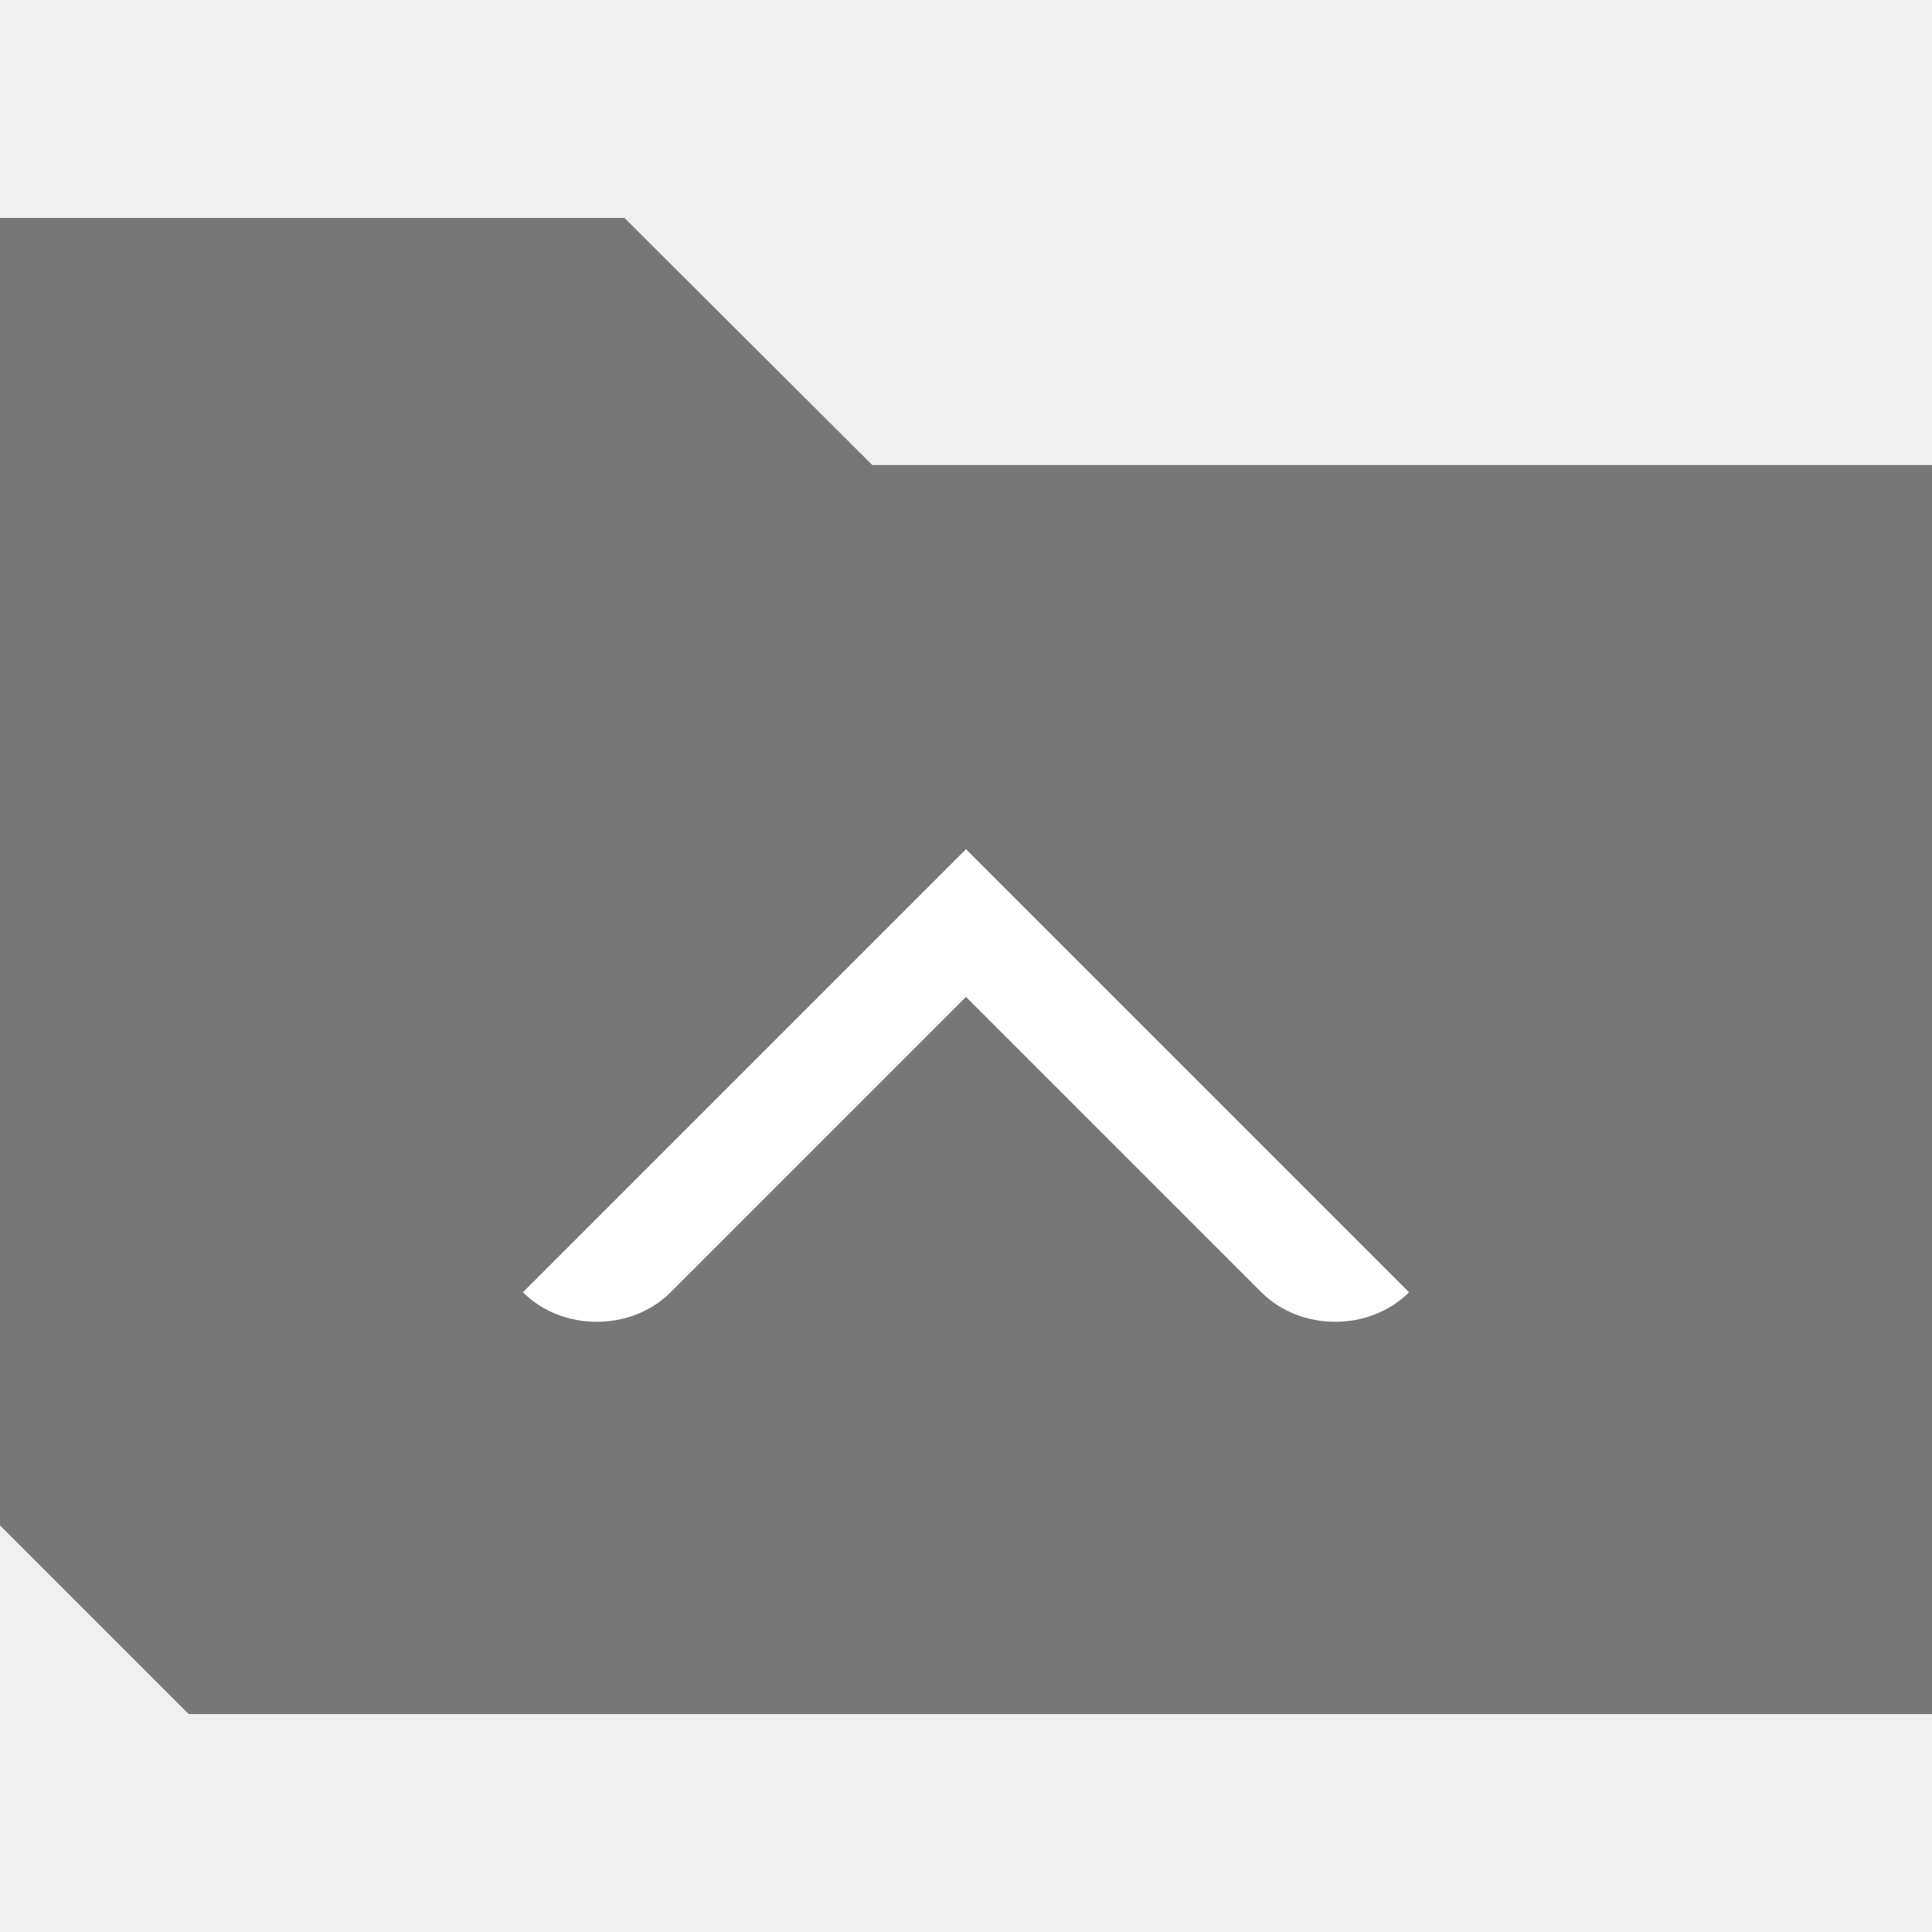
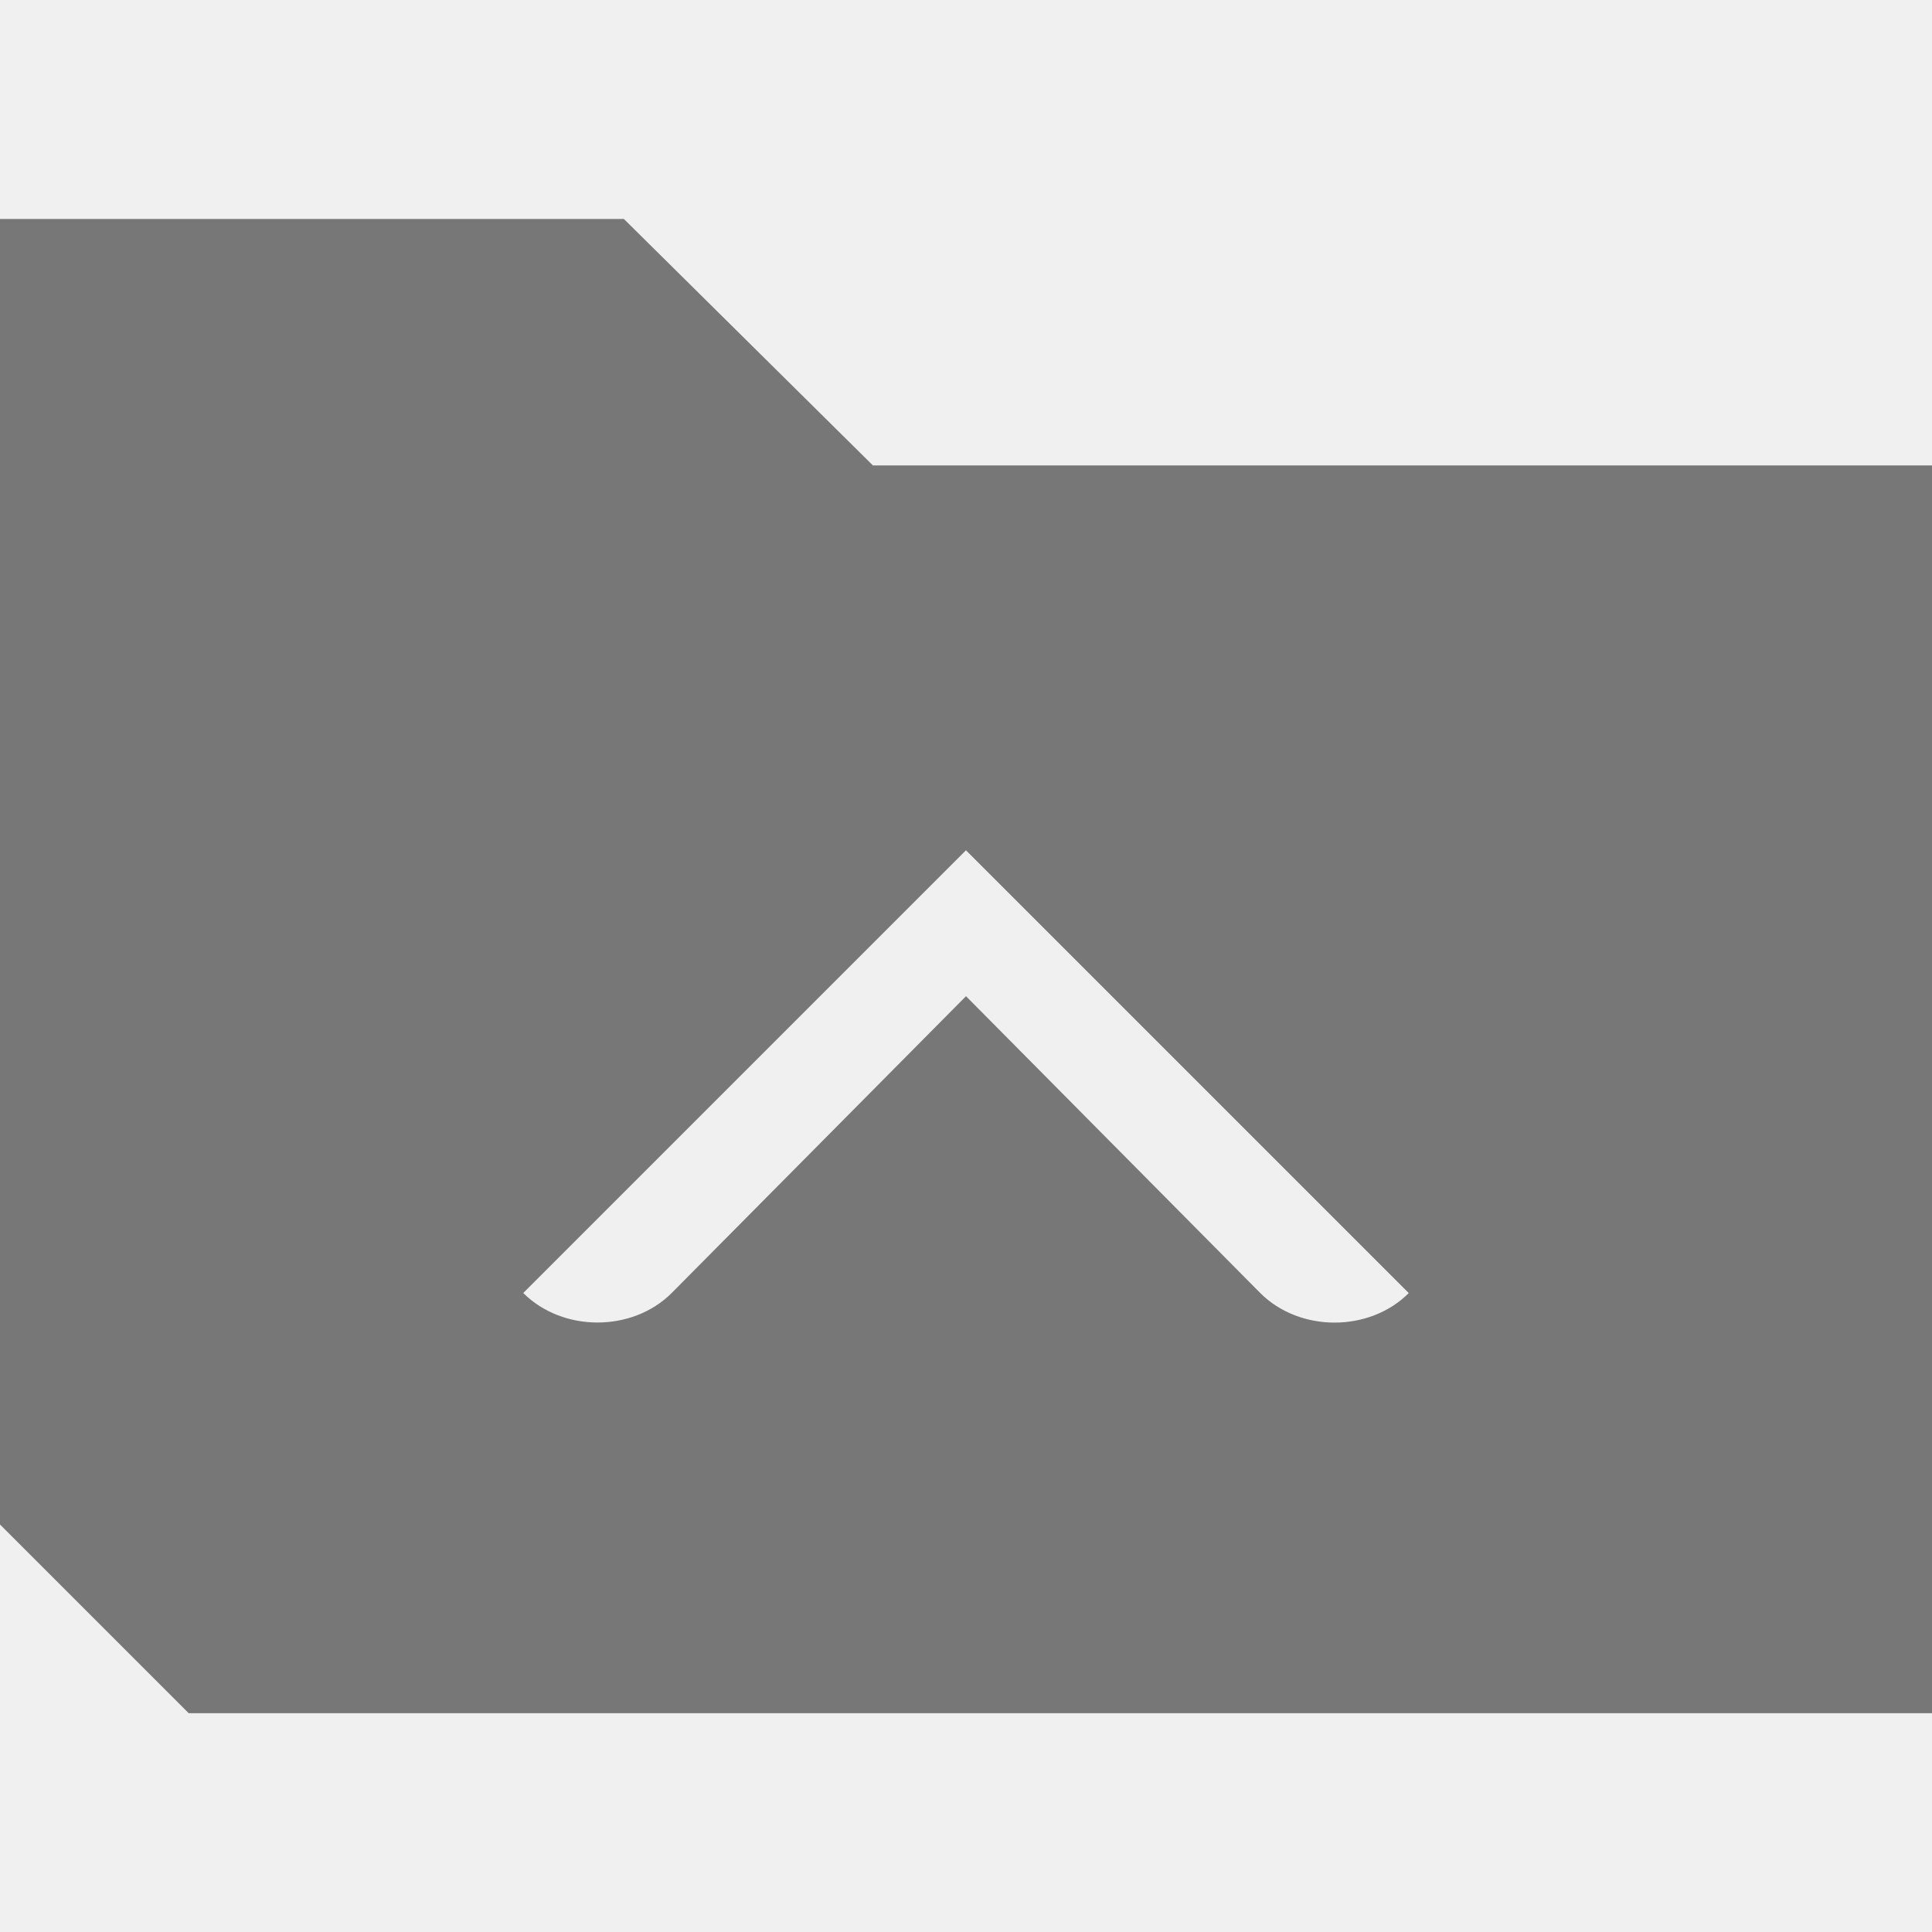
<svg xmlns="http://www.w3.org/2000/svg" version="1.1" width="100%" height="100%" viewBox="0 0 24 24" id="Layer_1" xml:space="preserve">
  <defs id="defs15" />
-   <g transform="translate(0,-768)" id="g3">
-     <g id="g5" />
-     <path d="m 10.836,773.777 -3.079,-3.07 H 0 v 16.242 l 2.344,2.344 H 24 V 773.777 H 10.836 z" id="path11" style="fill:#777777;fill-opacity:1" />
-   </g>
-   <path d="m 12,10.549 -5.504,5.504 0,0 c 0.489,0.489 1.345,0.489 1.835,0 L 12,12.384 15.669,16.053 c 0.489,0.489 1.345,0.489 1.835,0 L 12,10.549 z" id="path3" style="fill:#ffffff;fill-opacity:1" />
+   <g transform="translate(0,-768)" id="g5" />
+   <path d="m 0,2.719 0,16.219 2.344,2.344 21.656,0 0,-15.5 -13.156,0 -3.094,-3.062 -7.75,0 z m 12,7.844 5.5,5.5 c -0.489,0.489 -1.354,0.489 -1.844,0 L 12,12.375 8.344,16.062 c -0.489,0.489 -1.354,0.489 -1.844,0 l 5.5,-5.5 z" id="path11" style="fill:#777777;fill-opacity:1" />
</svg>
